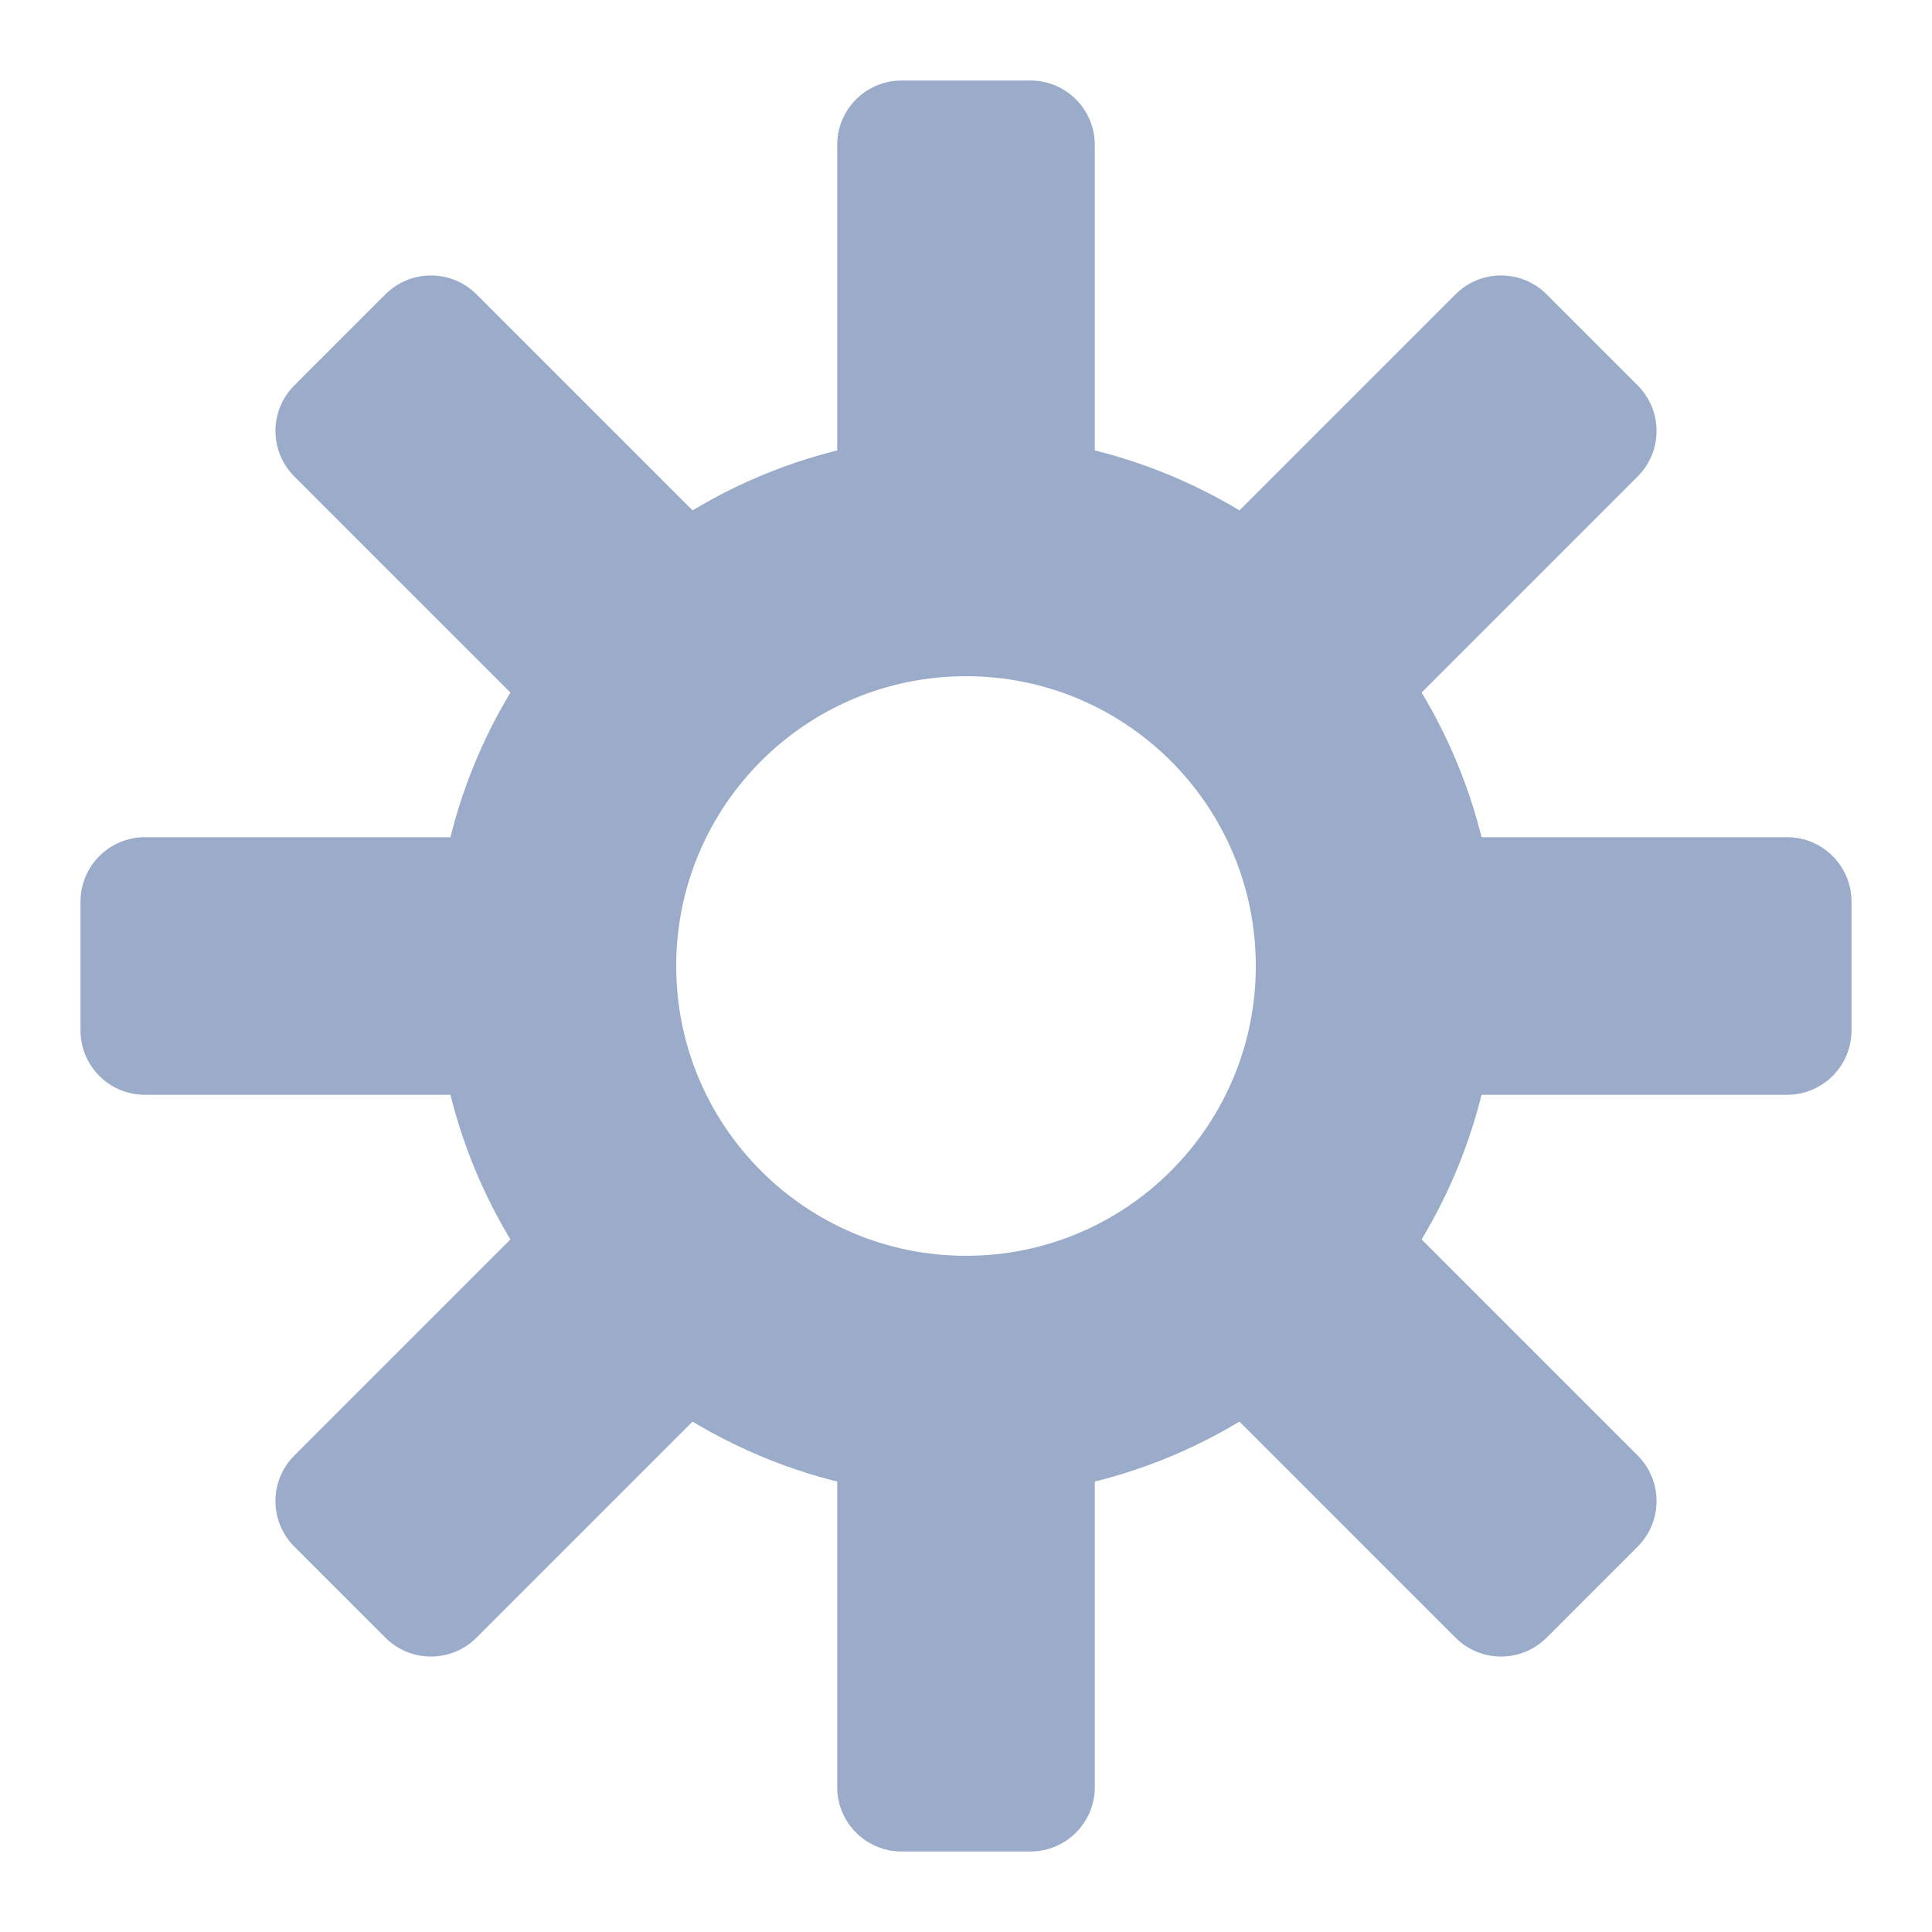
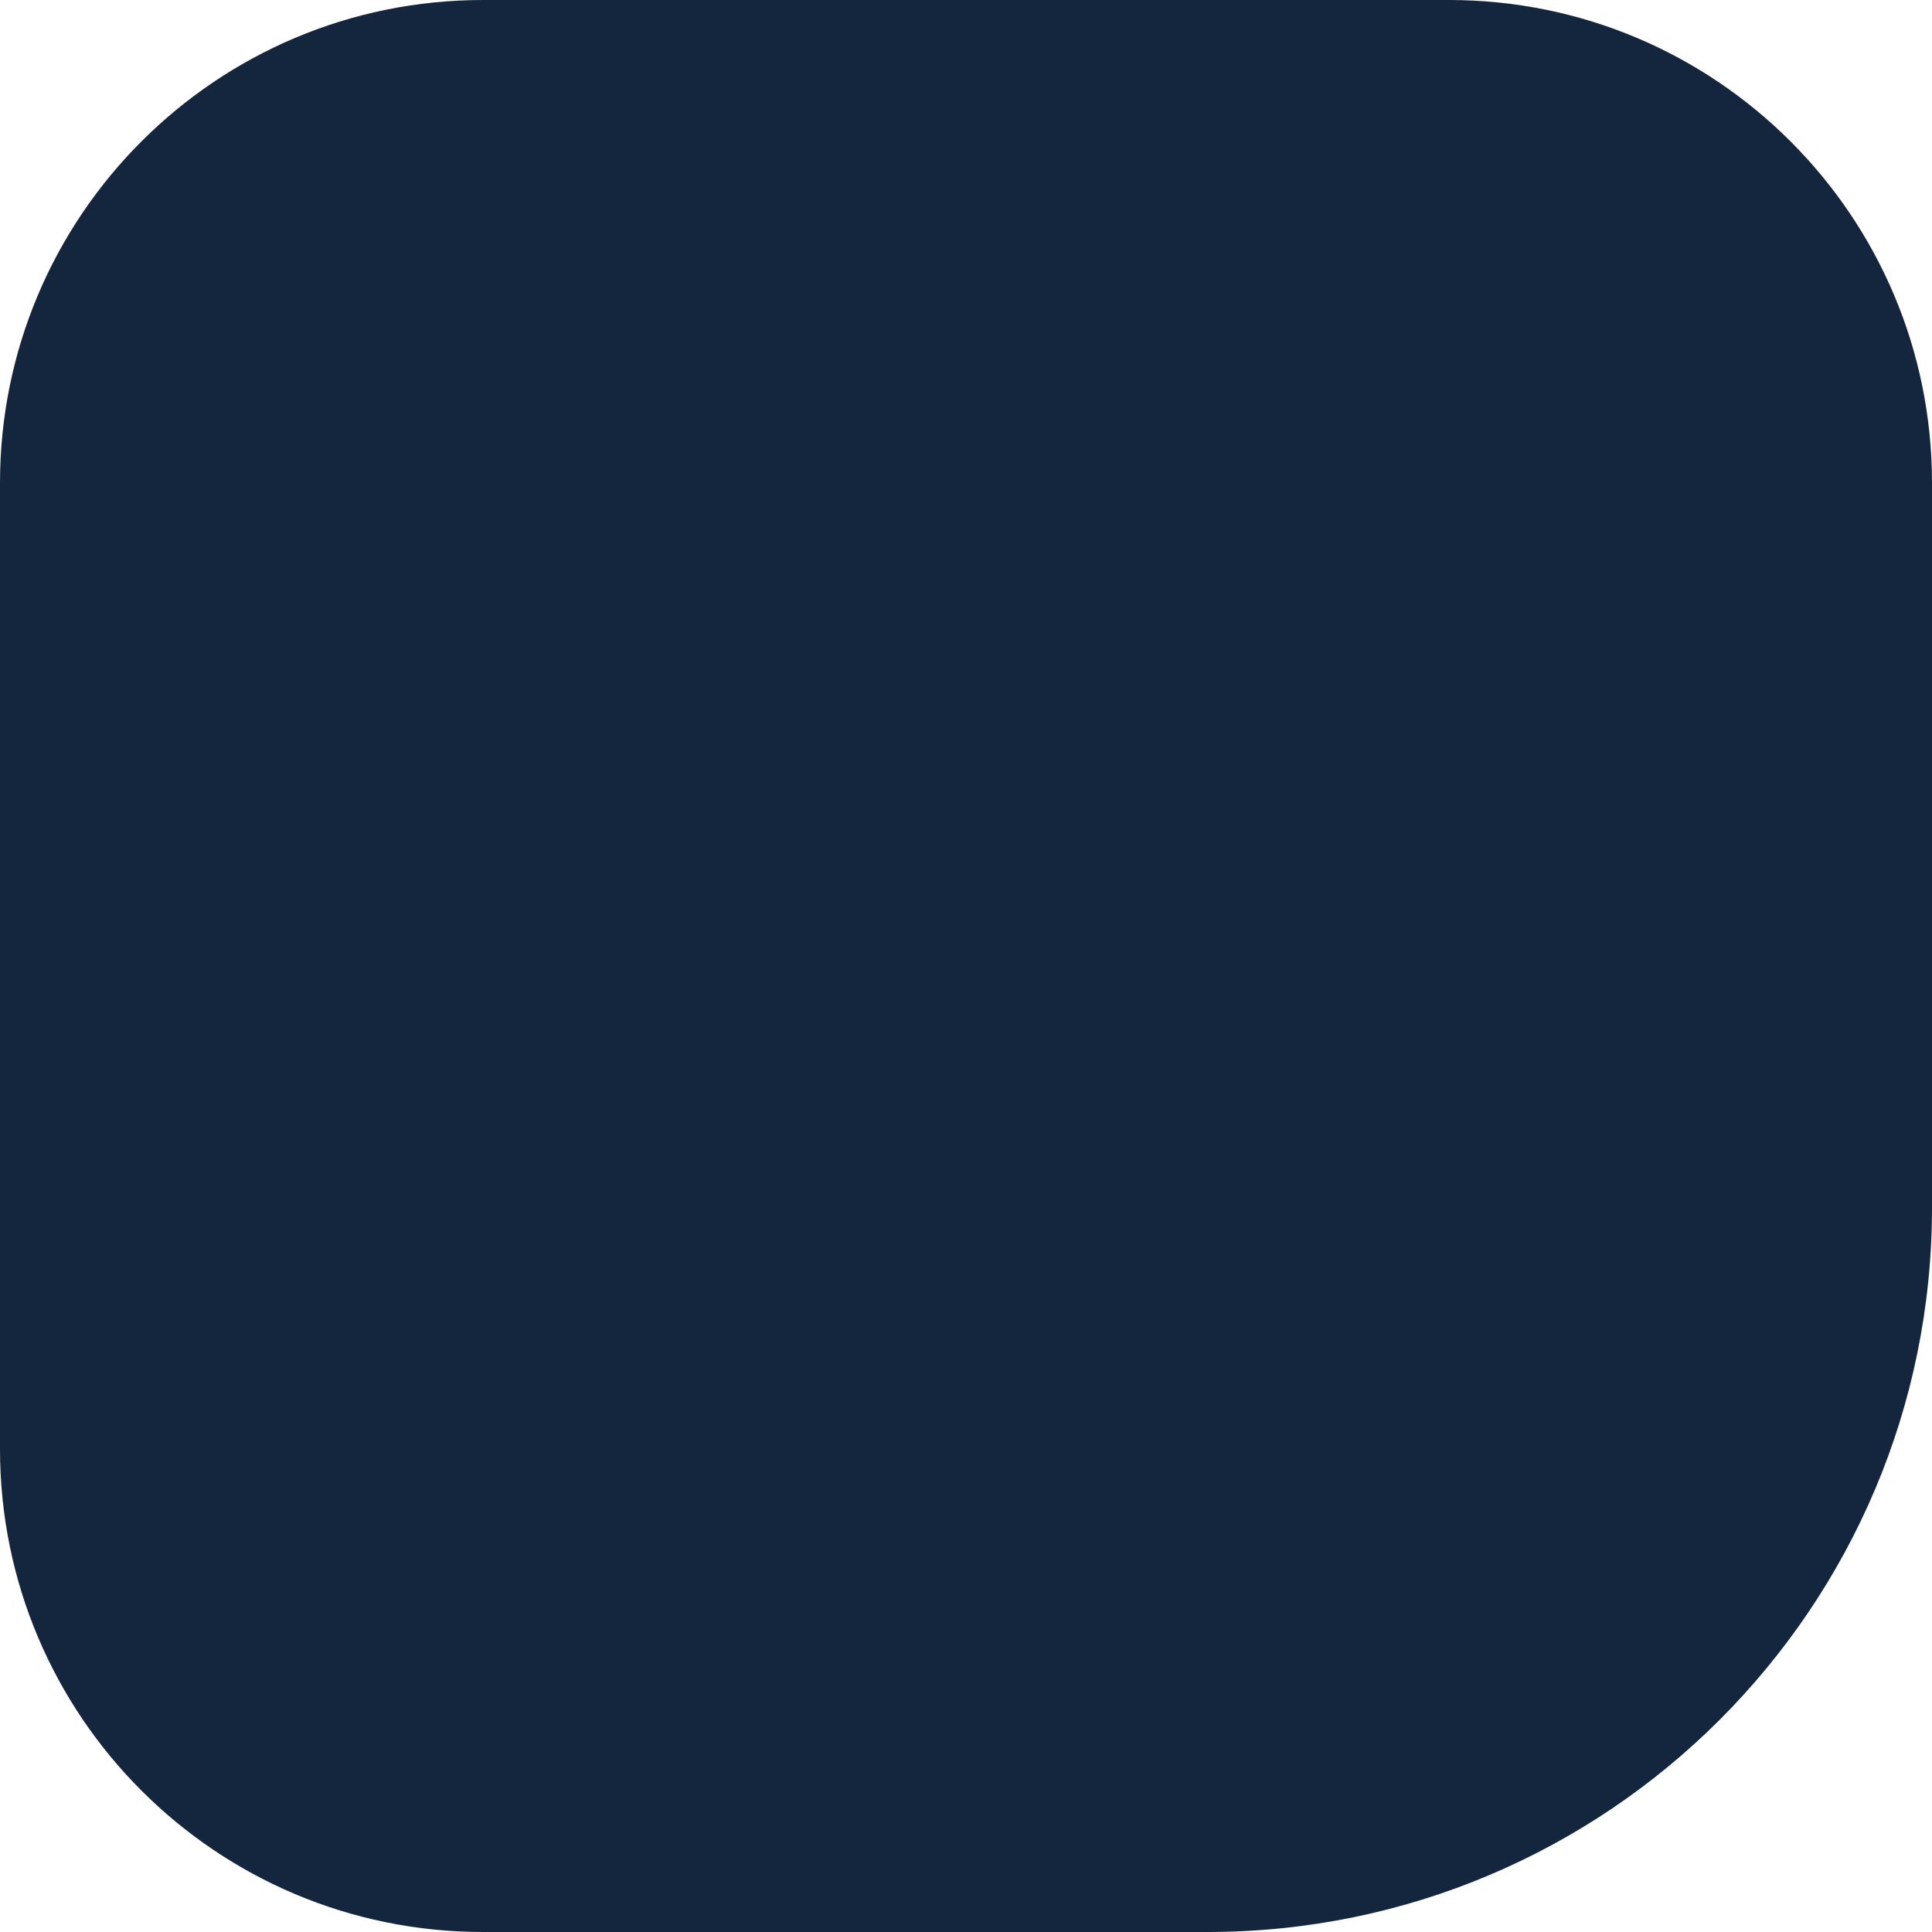
- <svg xmlns="http://www.w3.org/2000/svg" width="32" height="32" viewBox="0 0 24 24">
-   <g fill="#9aacca">
-     <rect x="10.4" y="1" width="3.2" height="5.4" rx="0.8" />
-     <rect x="10.4" y="1" width="3.2" height="5.4" rx="0.8" transform="rotate(45 12 12)" />
-     <rect x="10.4" y="1" width="3.2" height="5.4" rx="0.8" transform="rotate(90 12 12)" />
-     <rect x="10.4" y="1" width="3.2" height="5.4" rx="0.8" transform="rotate(135 12 12)" />
-     <rect x="10.4" y="1" width="3.2" height="5.4" rx="0.8" transform="rotate(180 12 12)" />
-     <rect x="10.4" y="1" width="3.2" height="5.4" rx="0.8" transform="rotate(225 12 12)" />
-     <rect x="10.4" y="1" width="3.2" height="5.4" rx="0.8" transform="rotate(270 12 12)" />
-     <rect x="10.4" y="1" width="3.2" height="5.4" rx="0.8" transform="rotate(315 12 12)" />
-     <path fill-rule="evenodd" d="M12 5.4a6.6 6.6 0 1 0 0 13.2 6.6 6.6 0 0 0 0-13.2zm0 3a3.6 3.6 0 1 1 0 7.2 3.6 3.6 0 0 1 0-7.2z" />
-   </g>
+ <svg xmlns="http://www.w3.org/2000/svg" width="64" height="64" viewBox="0 0 64 64">
+   <path d="M16 0 H48 C56.84 0 64 7.16 64 16 V40 C64 53.25 53.25 64 40 64 H16 C7.16 64 0 56.84 0 48 V16 C0 7.16 7.16 0 16 0 Z" fill="#14263e" />
</svg>
